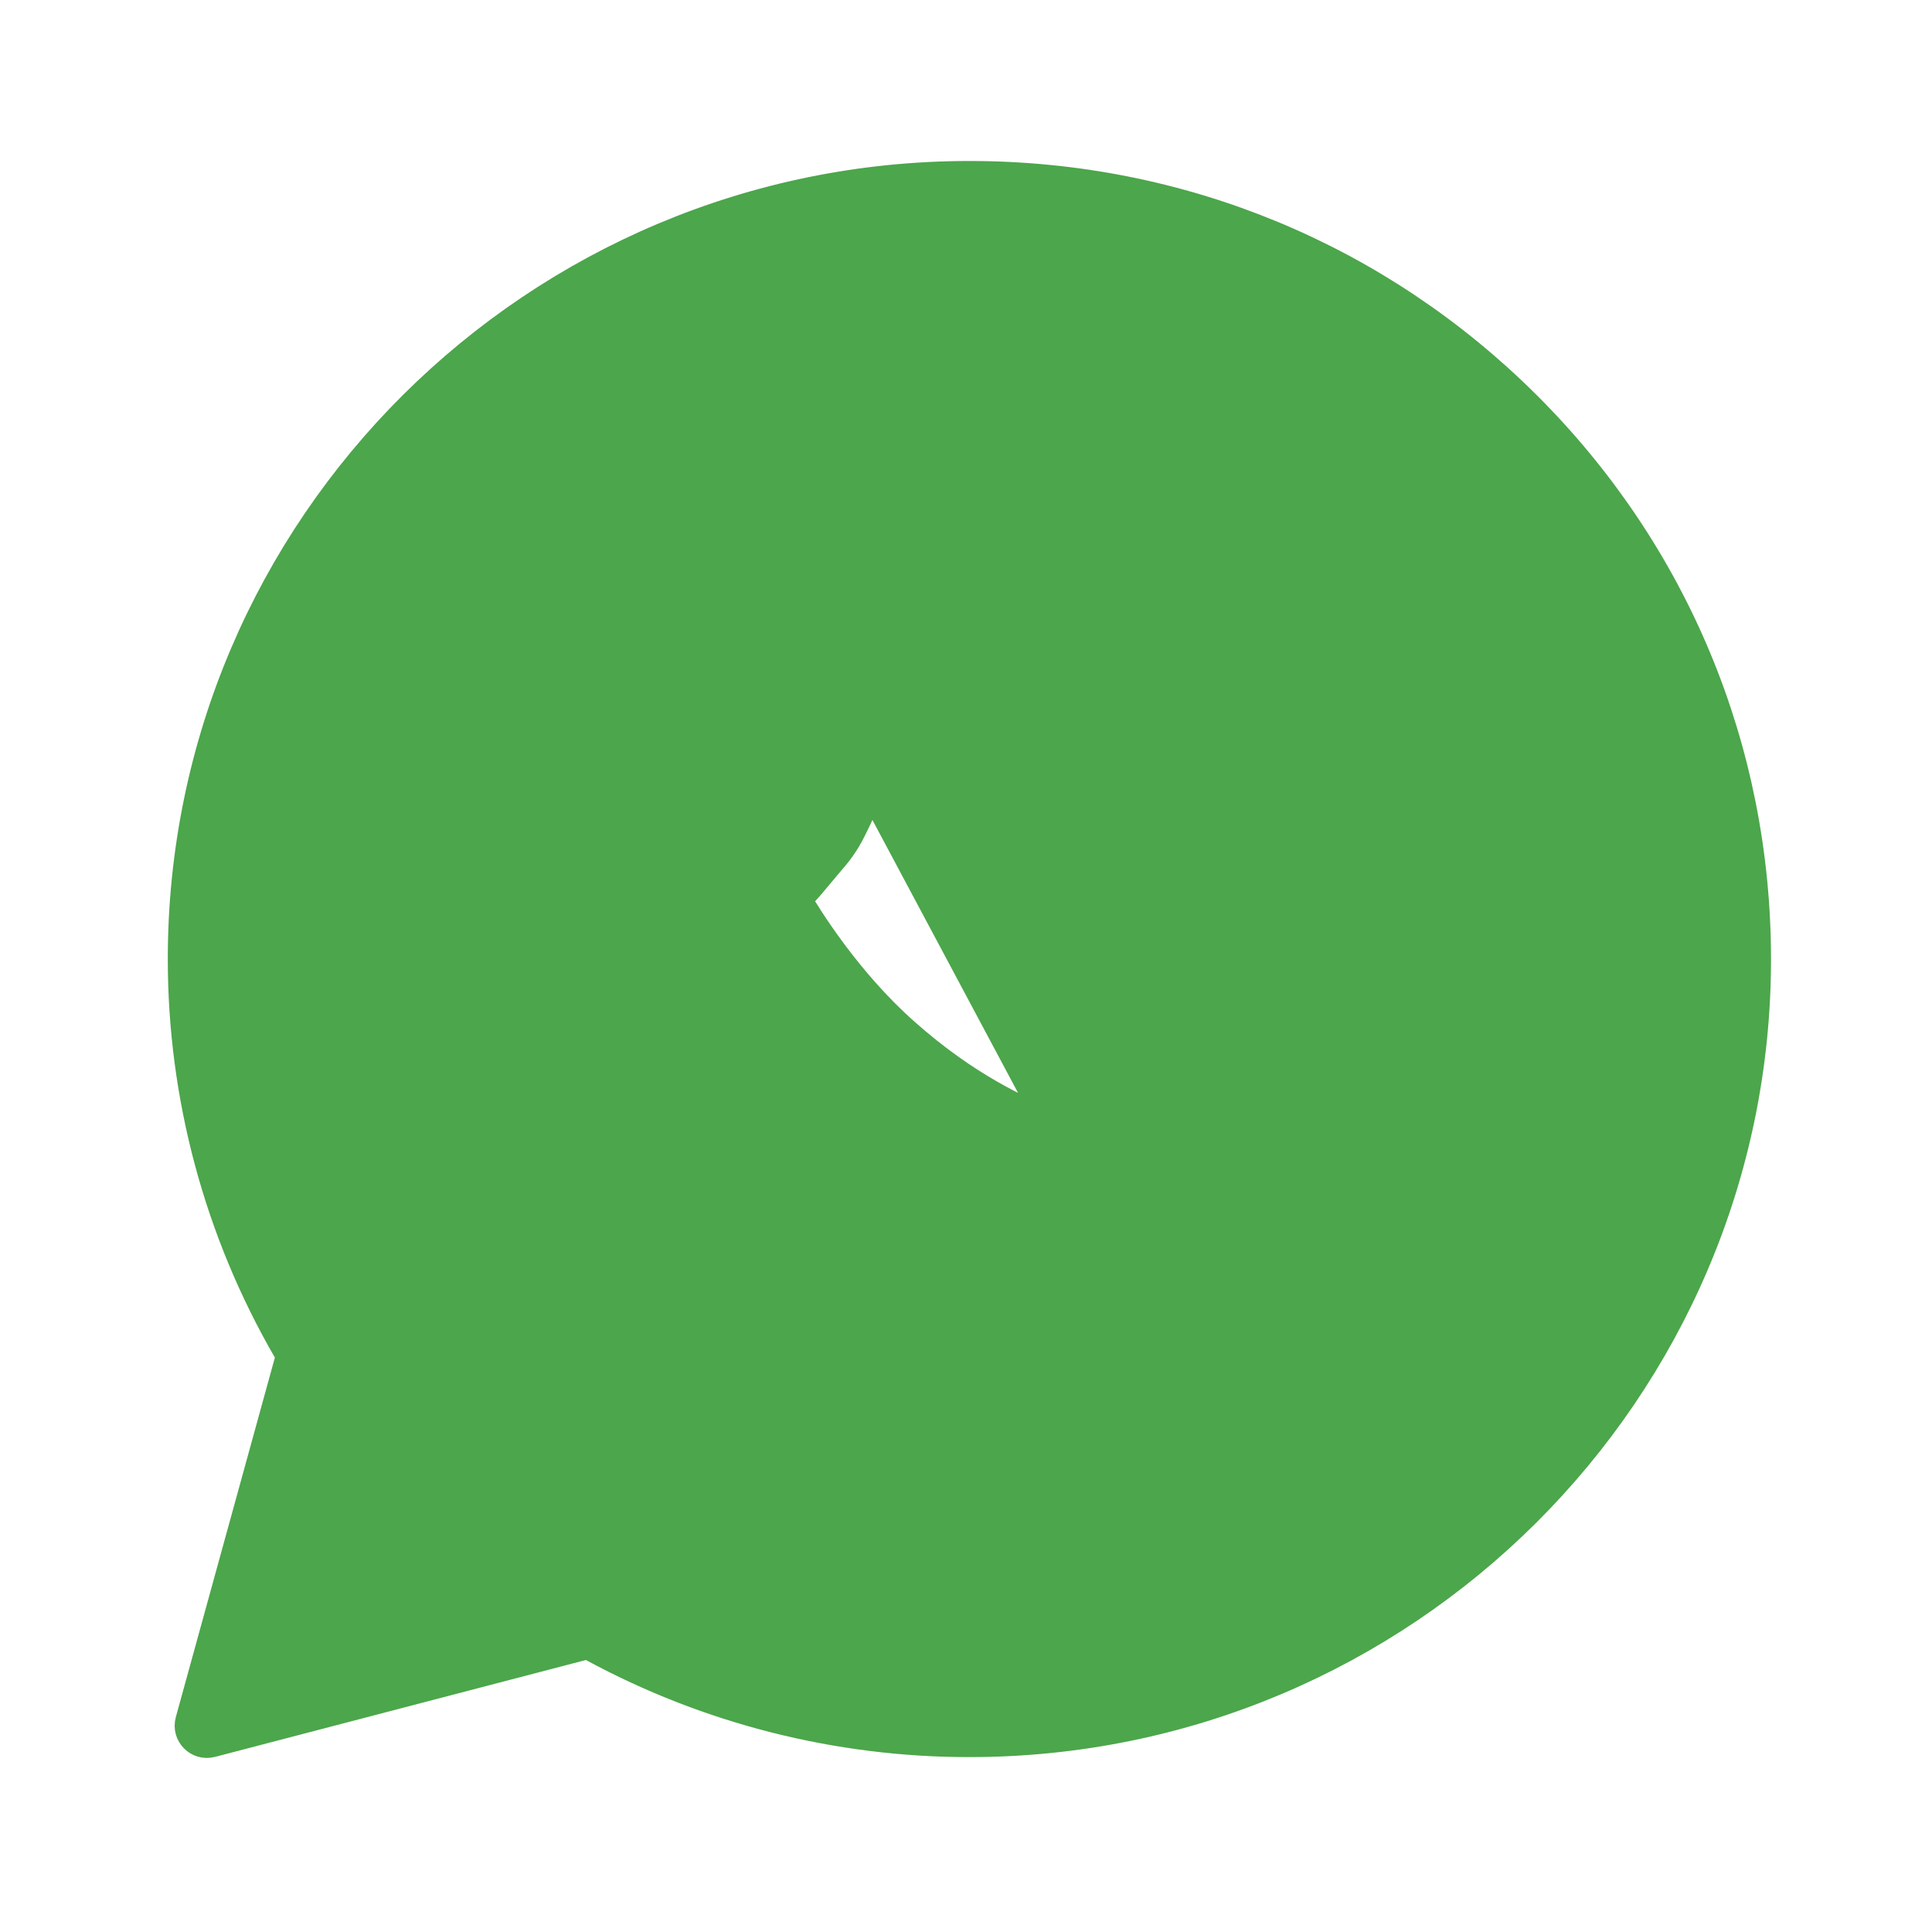
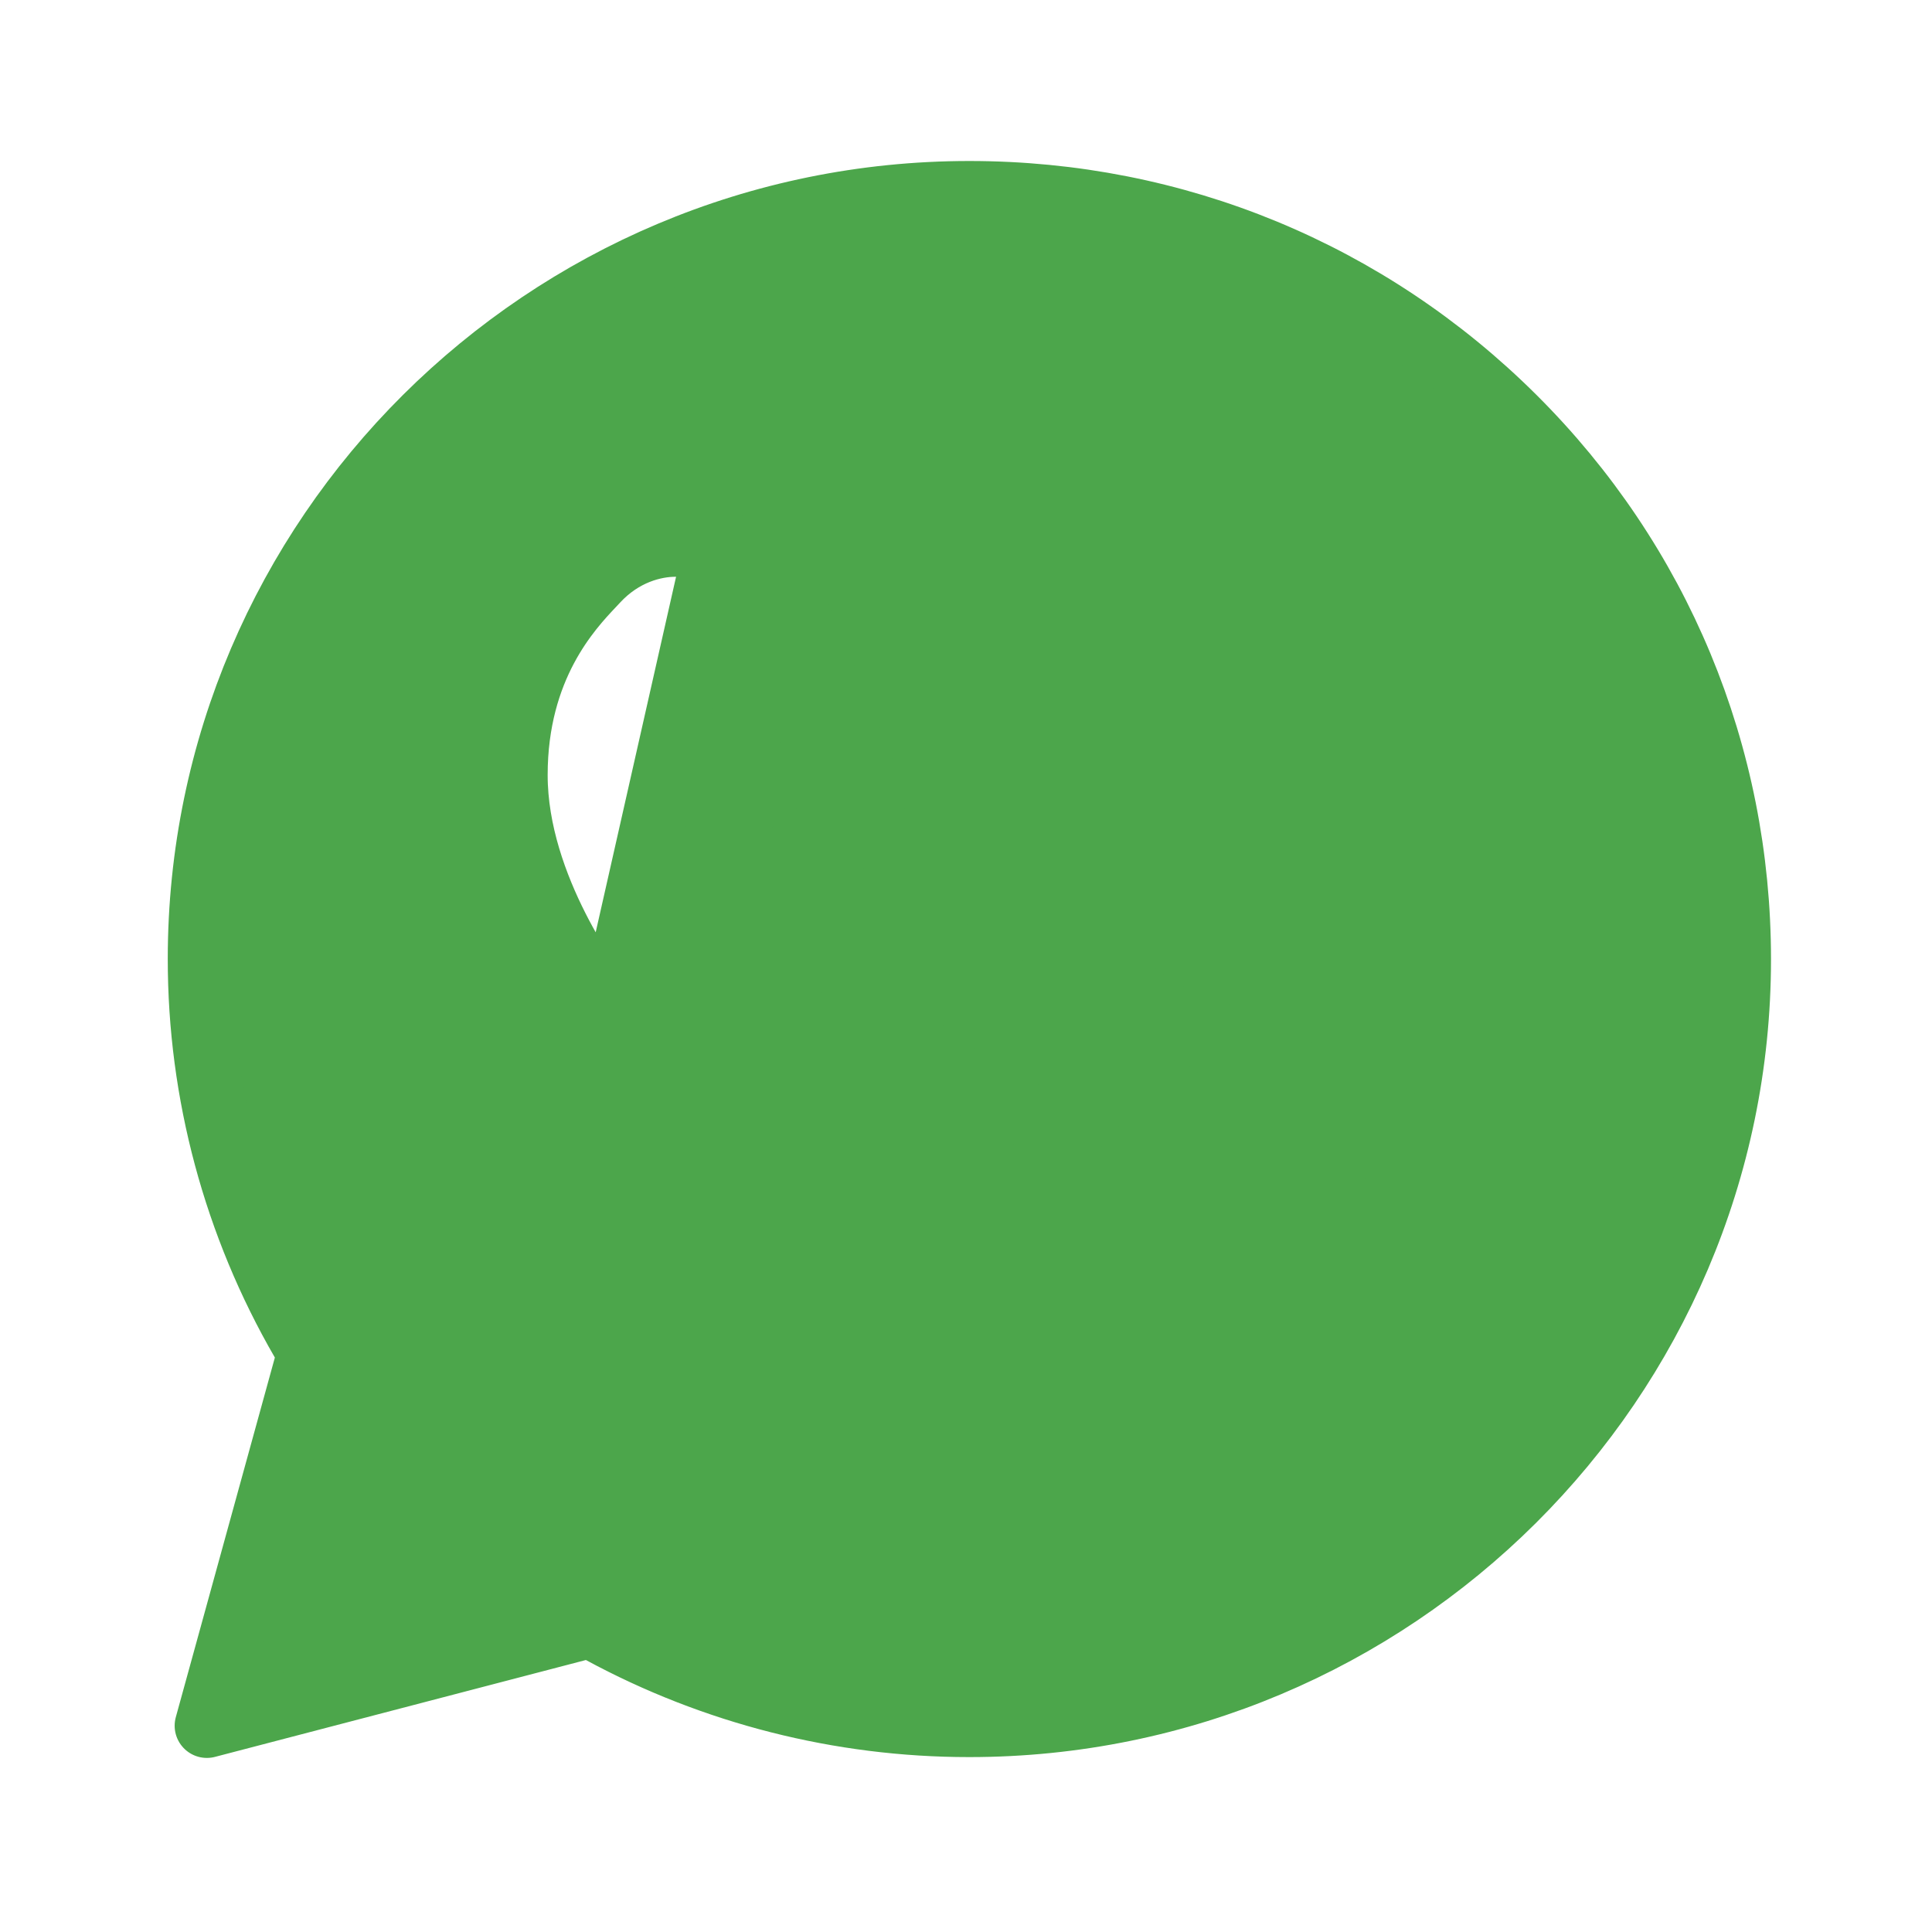
- <svg xmlns="http://www.w3.org/2000/svg" width="40" height="40" viewBox="0 0 40 40" fill="none">
-   <path d="M16.231 12.483L16.231 12.484C16.448 12.966 16.809 13.846 17.099 14.553L17.102 14.561L17.103 14.562C17.217 14.839 17.32 15.091 17.401 15.284C17.441 15.381 17.475 15.463 17.502 15.525C17.515 15.556 17.526 15.581 17.535 15.6L17.545 15.623C17.548 15.629 17.549 15.632 17.549 15.632C17.692 15.916 17.82 16.338 17.584 16.822C17.569 16.854 17.553 16.886 17.538 16.917L17.088 16.7L17.538 16.917L17.534 16.926C17.421 17.16 17.317 17.377 17.084 17.645L17.083 17.645C17.011 17.729 16.934 17.821 16.852 17.92L16.842 17.932C16.708 18.094 16.554 18.28 16.416 18.418L16.416 18.418C16.36 18.473 16.325 18.509 16.297 18.544C16.277 18.568 16.269 18.582 16.265 18.589C16.267 18.6 16.276 18.63 16.306 18.682C16.544 19.093 17.378 20.442 18.596 21.521L18.597 21.522C19.911 22.692 21.047 23.182 21.634 23.435L21.635 23.436L21.646 23.44C21.754 23.487 21.86 23.532 21.942 23.573M16.231 12.483L22.195 23.659L22.195 23.659C22.195 23.659 22.195 23.659 22.194 23.659C22.194 23.659 22.194 23.659 22.195 23.659M16.231 12.483C16.046 12.072 15.823 11.787 15.537 11.622C15.26 11.461 14.988 11.454 14.835 11.45C14.832 11.45 14.828 11.45 14.825 11.45M16.231 12.483L13.183 20.595L12.769 20.875C12.747 20.843 12.73 20.818 12.716 20.798L12.7 20.775C12.696 20.769 12.695 20.767 12.694 20.767L12.694 20.767L12.685 20.755L12.685 20.755L12.685 20.755C12.557 20.583 12.1 19.971 11.674 19.13C11.252 18.295 10.839 17.193 10.839 16.045C10.839 13.866 11.926 12.713 12.398 12.214C12.427 12.184 12.451 12.158 12.473 12.135C12.979 11.589 13.583 11.441 13.986 11.441H13.991C14.275 11.441 14.57 11.441 14.825 11.45M21.942 23.573L21.719 24.021L21.942 23.573C21.942 23.573 21.942 23.573 21.942 23.573ZM21.942 23.573C22.122 23.663 22.188 23.659 22.195 23.659M22.195 23.659C22.195 23.658 22.197 23.657 22.2 23.656C22.21 23.65 22.234 23.632 22.272 23.588L22.272 23.588C22.529 23.289 23.326 22.36 23.596 21.962C23.789 21.669 24.046 21.462 24.392 21.422C24.684 21.387 24.963 21.489 25.151 21.558L25.151 21.558C25.376 21.642 26.03 21.952 26.648 22.249C27.28 22.554 27.917 22.866 28.134 22.974L28.134 22.974C28.215 23.015 28.291 23.051 28.364 23.086L28.379 23.093C28.516 23.159 28.661 23.229 28.782 23.302C28.907 23.378 29.061 23.491 29.165 23.667M22.195 23.659L29.165 23.667M29.165 23.667C29.165 23.667 29.165 23.667 29.165 23.667L28.735 23.922L29.165 23.667ZM14.825 11.45C14.825 11.45 14.826 11.45 14.827 11.45L14.81 11.95L14.823 11.45C14.824 11.45 14.824 11.45 14.825 11.45ZM12.369 33.929C12.257 33.869 12.127 33.853 12.004 33.885L4.325 35.891C4.201 35.923 4.088 35.809 4.122 35.685L6.173 28.24C6.209 28.111 6.191 27.973 6.124 27.857C4.714 25.422 3.973 22.662 3.974 19.852V19.852C3.974 11.022 11.201 3.833 20.07 3.833C24.382 3.833 28.419 5.504 31.458 8.529C34.496 11.554 36.167 15.578 36.167 19.86C36.167 28.691 28.94 35.879 20.07 35.879H20.062C17.367 35.879 14.72 35.203 12.369 33.929ZM25.633 28.49C25.633 28.49 25.633 28.49 25.633 28.49L25.586 27.993L25.632 28.491L25.633 28.49ZM20.25 27.391L20.433 26.926L20.25 27.391C20.25 27.391 20.25 27.391 20.25 27.391Z" fill="#4CA64B" stroke="#4CA64B" stroke-linejoin="round" />
+ <svg xmlns="http://www.w3.org/2000/svg" width="30" height="30" viewBox="0 0 30 30" fill="none">
+   <path d="M12.287 9.311L12.287 9.312C12.45 9.675 12.722 10.336 12.939 10.865L12.942 10.874C13.028 11.082 13.105 11.27 13.165 11.415C13.196 11.488 13.221 11.548 13.241 11.594C13.251 11.617 13.259 11.636 13.265 11.649C13.272 11.665 13.274 11.669 13.273 11.668L12.826 11.892M12.287 9.311L13.3 12.671C13.502 12.259 13.389 11.899 13.273 11.668L12.826 11.892M12.287 9.311C12.142 8.989 11.96 8.75 11.715 8.608C11.479 8.472 11.248 8.466 11.132 8.463C11.129 8.463 11.125 8.463 11.122 8.463M12.287 9.311L12.851 12.452C12.956 12.237 12.907 12.052 12.826 11.892M12.826 11.892C12.791 11.822 12.651 11.48 12.48 11.064L12.48 11.064L12.48 11.064C12.26 10.529 11.991 9.873 11.831 9.516C11.59 8.981 11.336 8.968 11.107 8.962M11.107 8.962L11.124 8.463C11.123 8.463 11.123 8.463 11.122 8.463M11.107 8.962L11.121 8.462C11.121 8.463 11.122 8.463 11.122 8.463M11.107 8.962L11.122 8.463M11.122 8.463C10.929 8.456 10.706 8.456 10.494 8.456H10.489C10.158 8.456 9.67 8.577 9.263 9.016C9.247 9.033 9.229 9.052 9.208 9.075L9.208 9.075C8.847 9.456 8.004 10.351 8.004 12.034C8.004 12.923 8.323 13.77 8.644 14.404C8.968 15.045 9.316 15.51 9.414 15.641L9.414 15.641L9.414 15.641L9.42 15.65C9.42 15.649 9.42 15.65 9.421 15.65C9.422 15.652 9.426 15.657 9.434 15.669L9.473 15.726L9.887 15.446L9.473 15.726L9.478 15.735L11.122 8.463ZM9.336 25.337C9.224 25.276 9.094 25.261 8.971 25.293L3.212 26.797L4.75 21.213C4.786 21.084 4.768 20.946 4.701 20.83C3.655 19.023 3.104 16.974 3.105 14.889V14.889C3.105 8.336 8.469 3 15.052 3C18.253 3 21.249 4.24 23.505 6.486C25.76 8.73 27 11.717 27 14.895C27 21.448 21.636 26.784 15.052 26.784H15.046C13.046 26.784 11.081 26.282 9.336 25.337ZM13.266 12.742L13.3 12.671L21.551 17.942L21.981 17.687C21.981 17.687 21.981 17.687 21.981 17.687C21.887 17.528 21.751 17.431 21.651 17.37C21.555 17.311 21.441 17.257 21.341 17.209L21.327 17.202L21.111 17.653L21.327 17.202C21.272 17.176 21.215 17.149 21.156 17.119L21.156 17.119C20.993 17.038 20.515 16.803 20.04 16.574C19.579 16.353 19.082 16.117 18.906 16.052L18.906 16.052L18.906 16.052C18.769 16 18.532 15.912 18.279 15.942C17.973 15.978 17.751 16.162 17.592 16.402C17.395 16.693 16.804 17.383 16.609 17.609L16.609 17.61C16.609 17.61 16.609 17.61 16.609 17.61C16.586 17.602 16.555 17.589 16.512 17.568C16.447 17.536 16.365 17.5 16.285 17.466L16.276 17.462L16.274 17.462C15.839 17.273 15.001 16.912 14.031 16.048L14.03 16.047C13.141 15.26 12.527 14.275 12.344 13.959C12.345 13.957 12.348 13.955 12.35 13.953C12.364 13.938 12.38 13.922 12.4 13.902L12.4 13.902C12.508 13.794 12.627 13.651 12.726 13.531L12.735 13.52L12.35 13.201L12.735 13.52C12.797 13.445 12.853 13.377 12.906 13.316L12.907 13.316C13.093 13.102 13.177 12.927 13.262 12.751L13.266 12.742L13.266 12.742Z" fill="#4CA64B" stroke="#4CA64B" stroke-linejoin="round" />
</svg>
